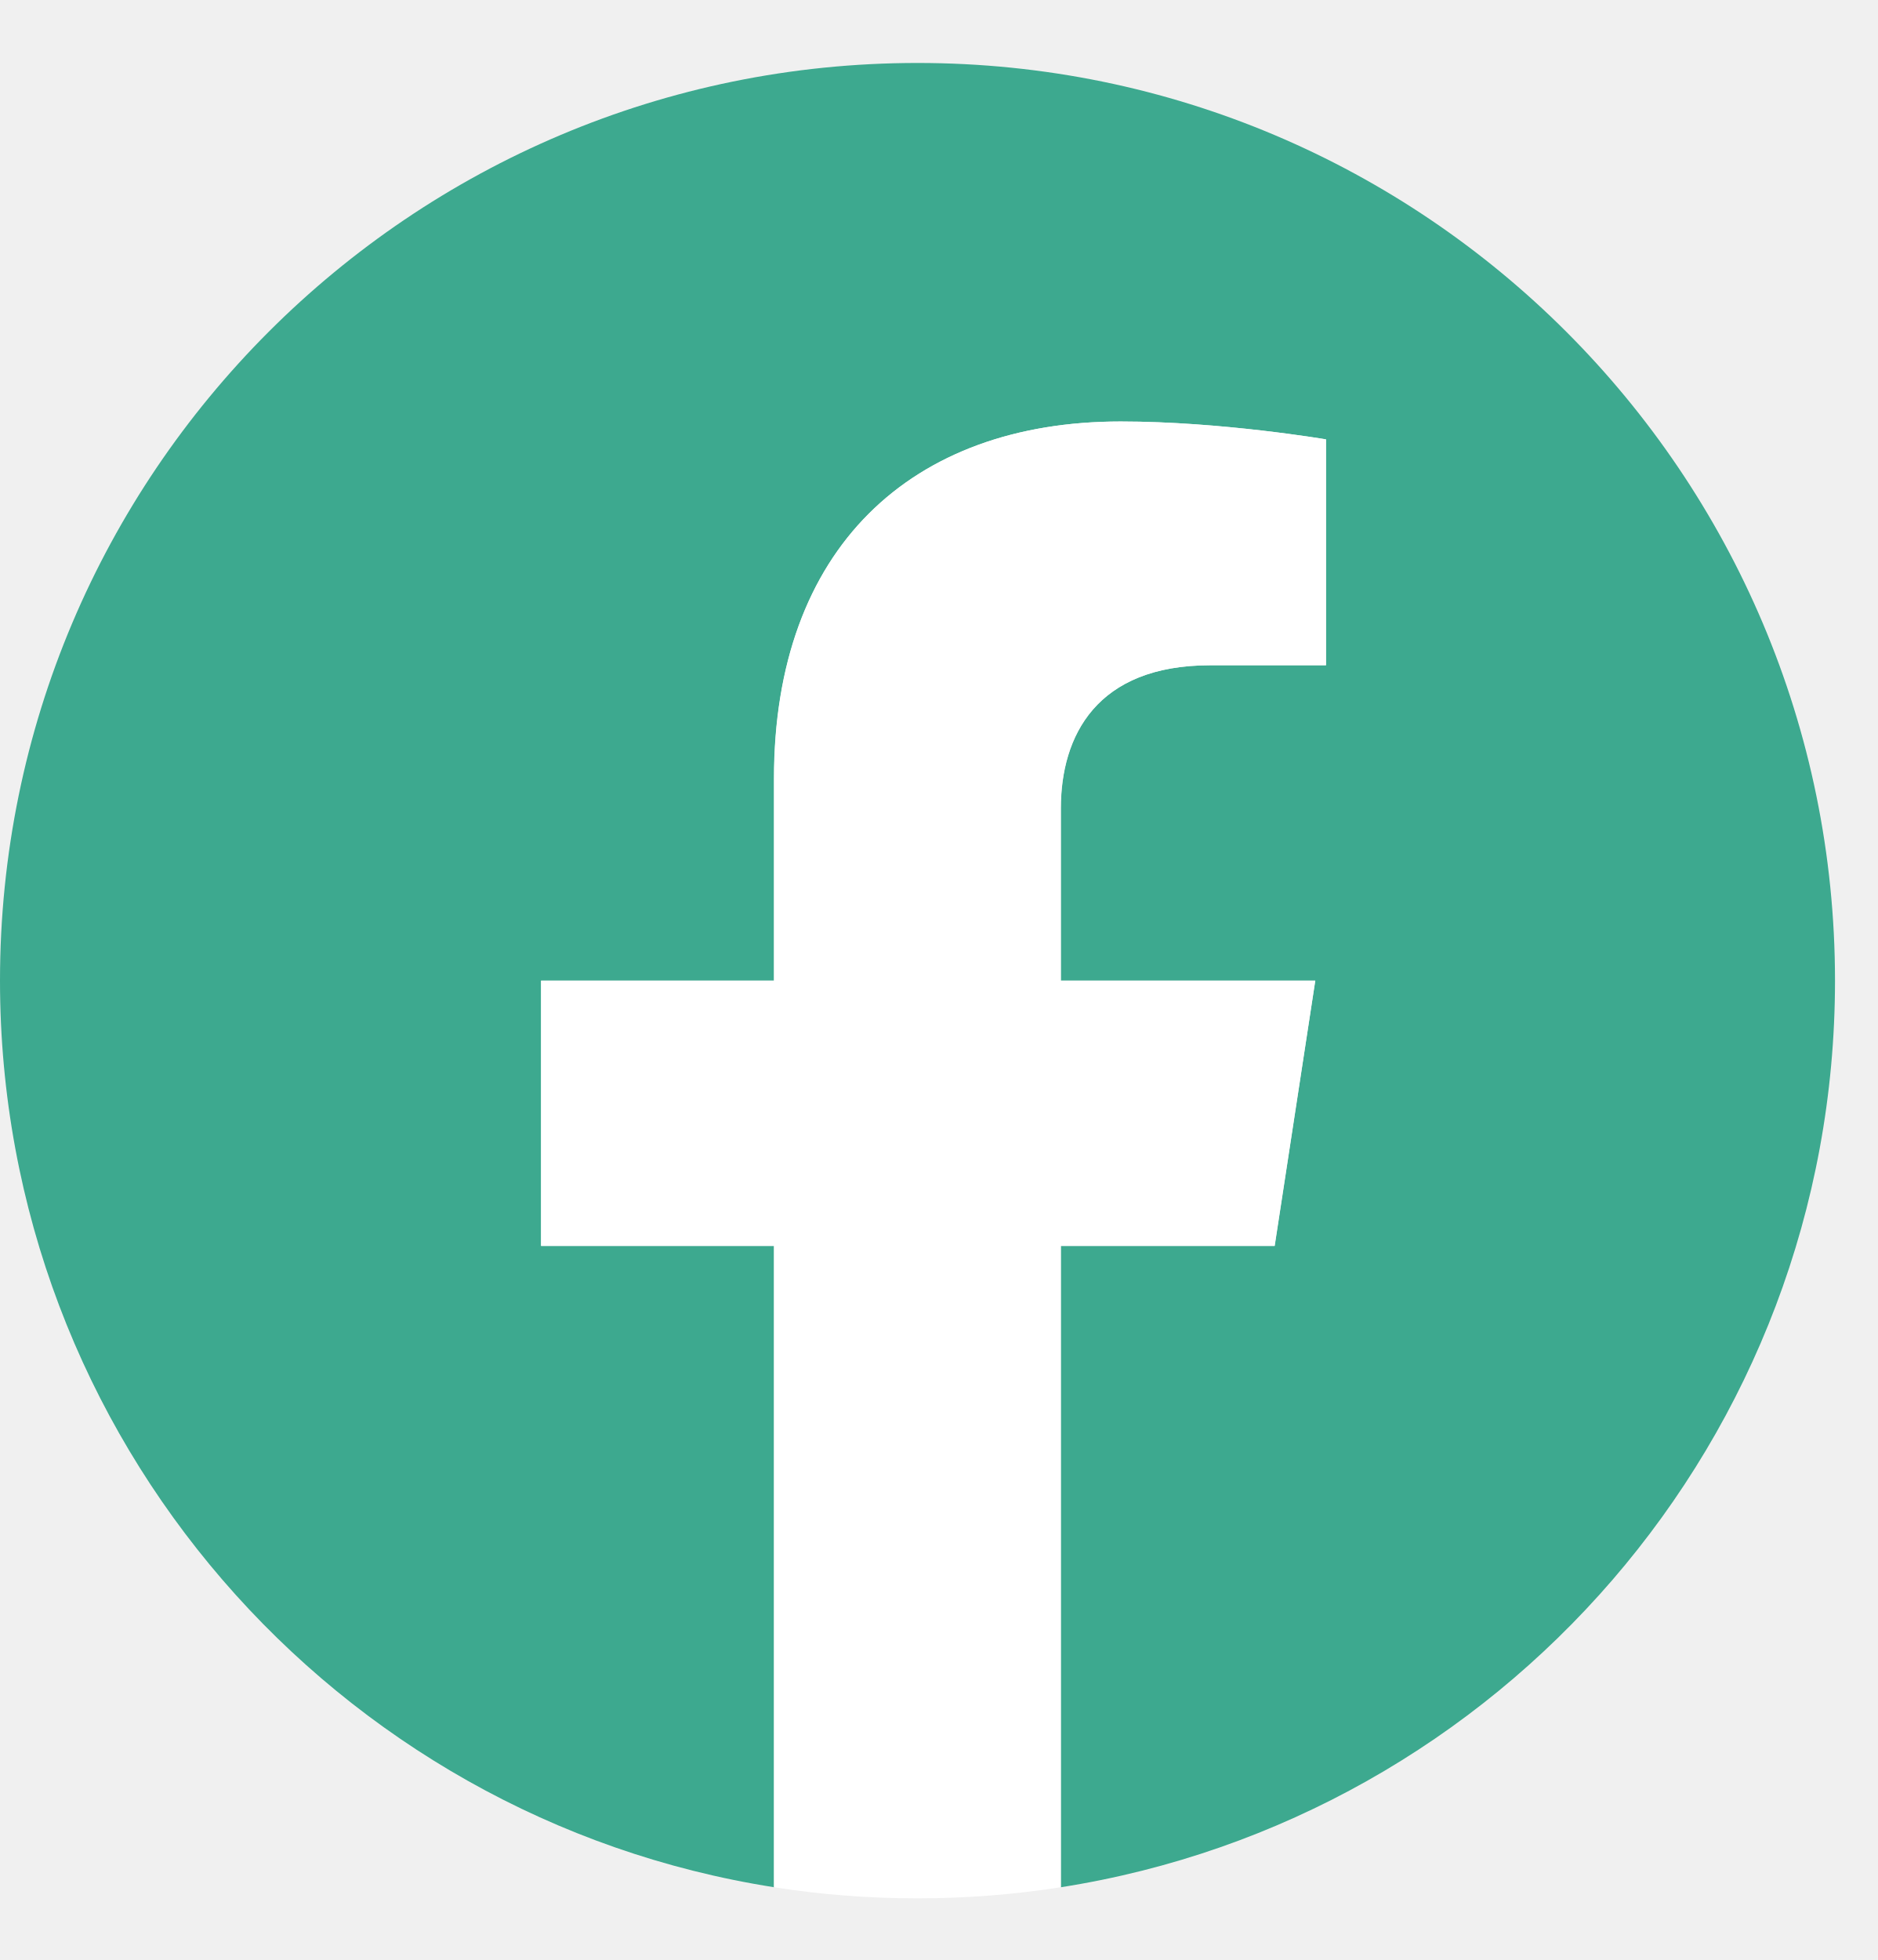
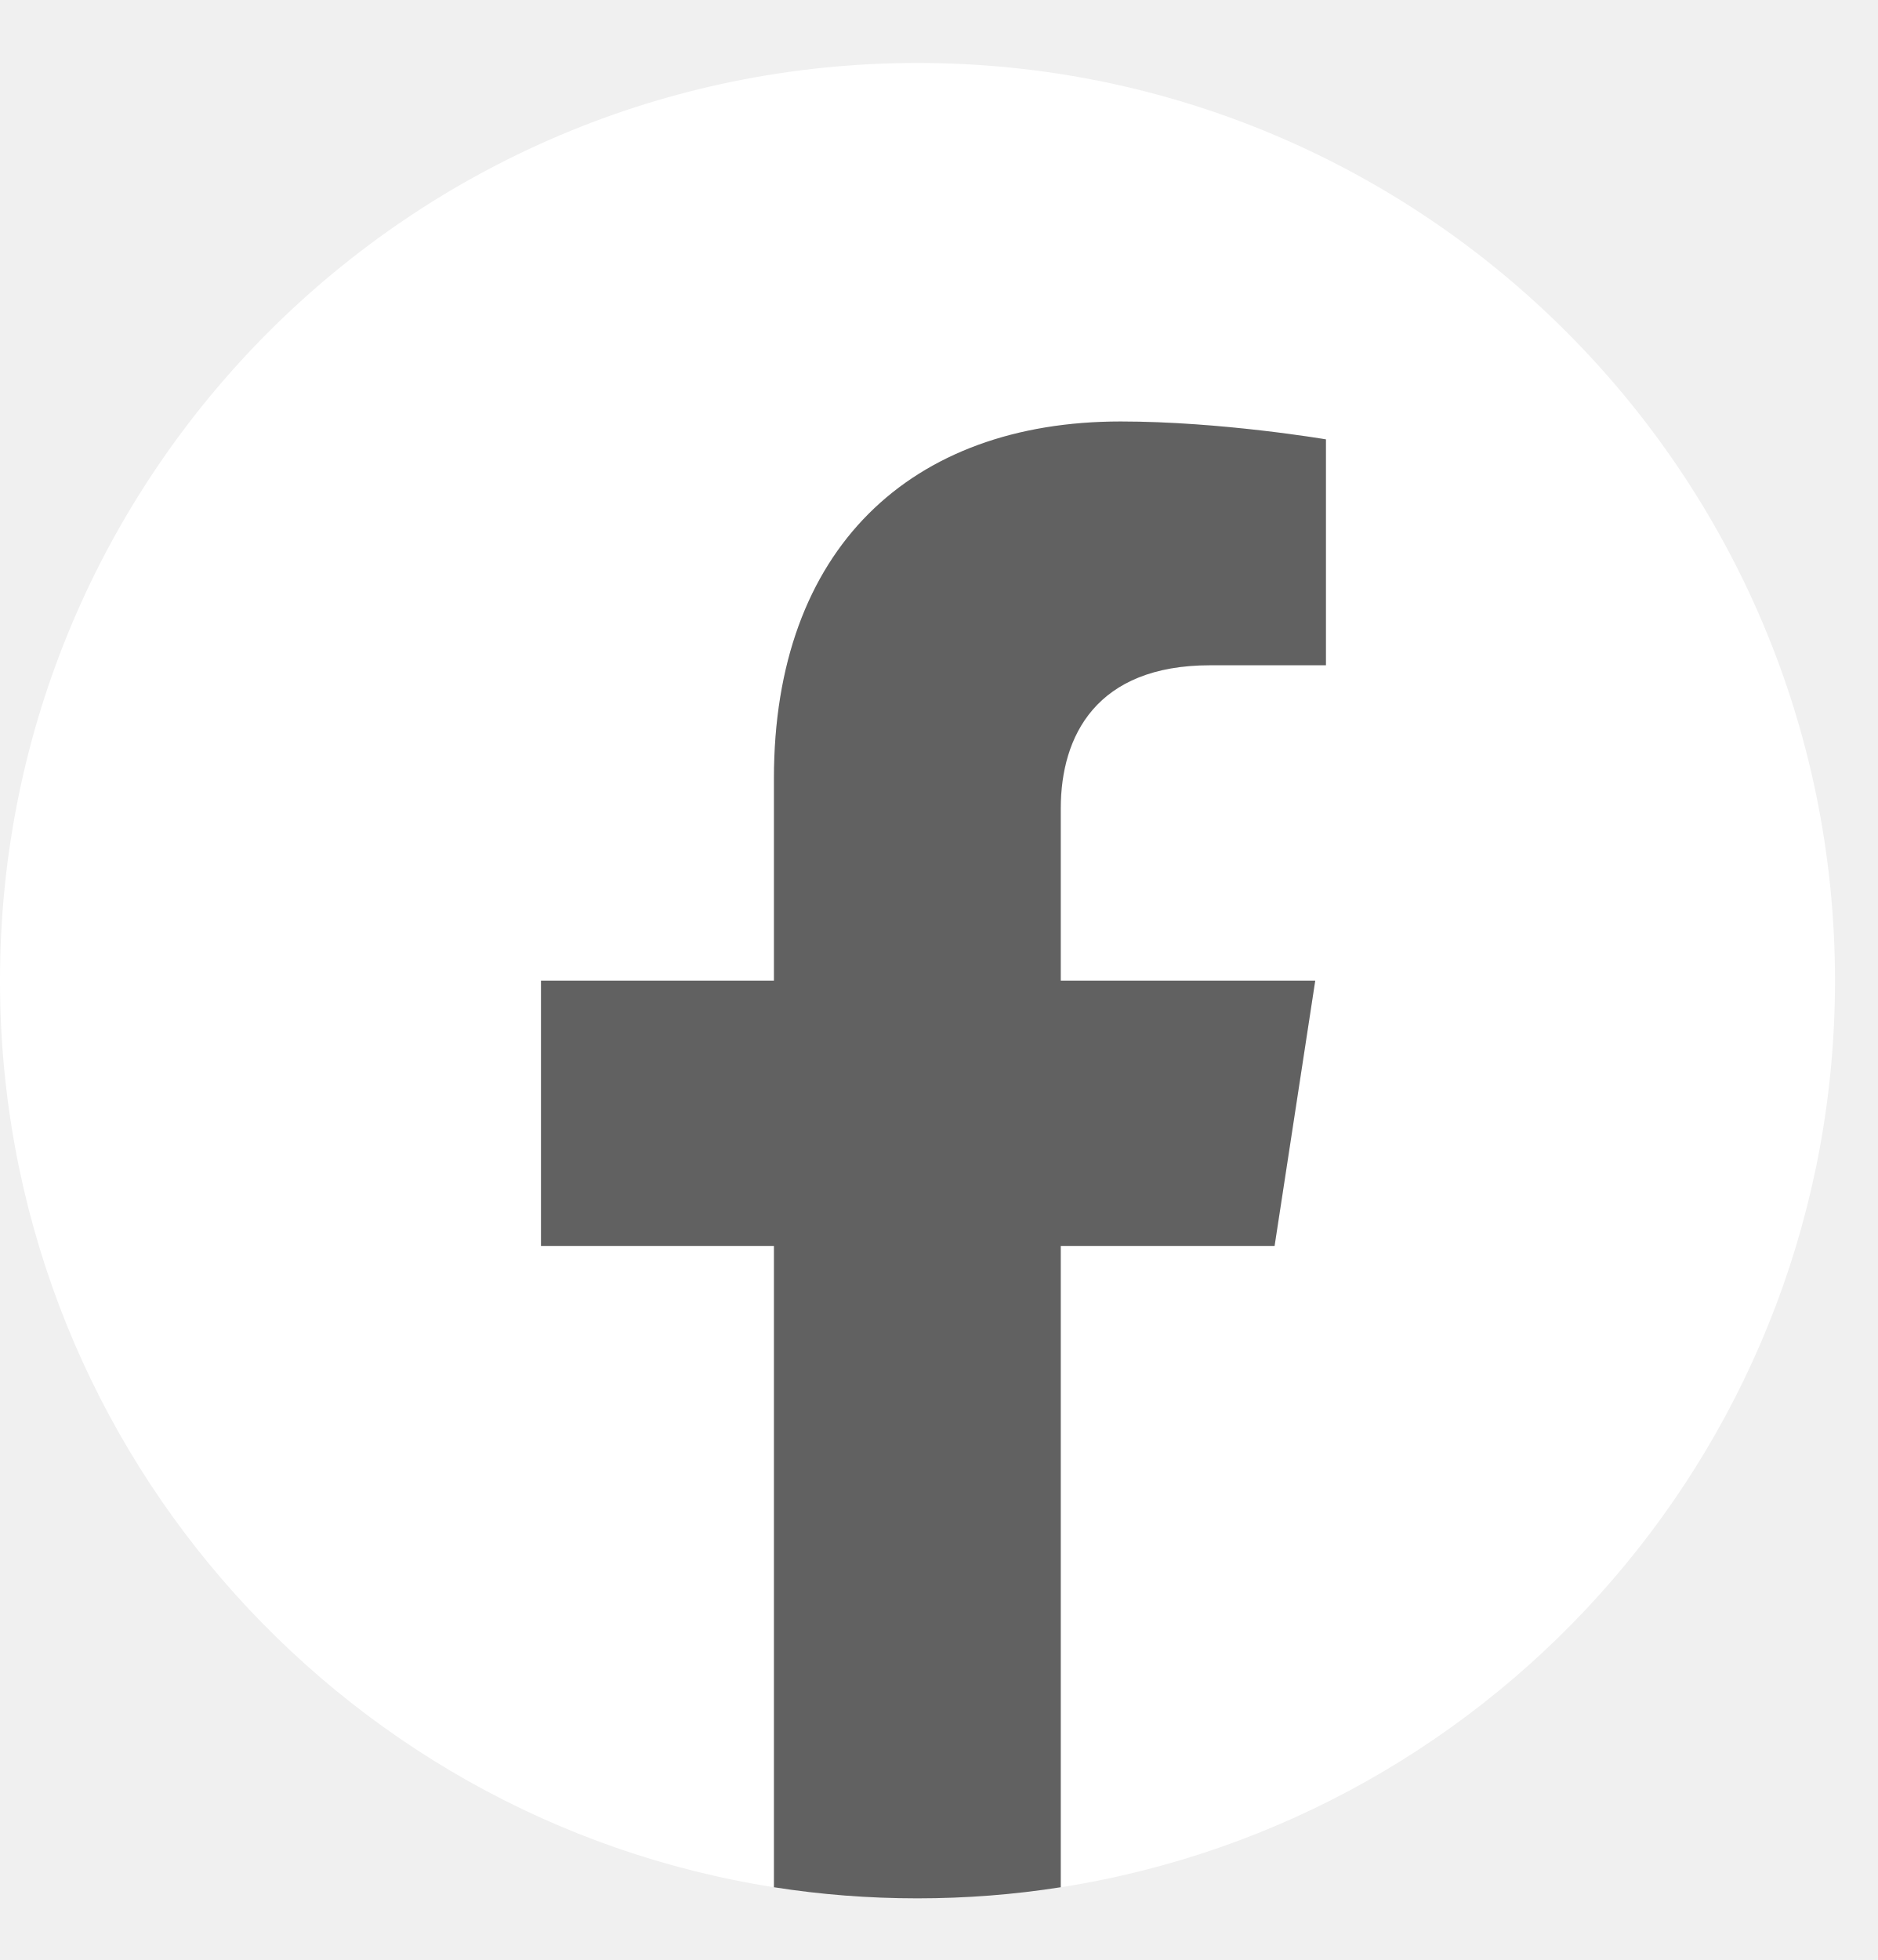
<svg xmlns="http://www.w3.org/2000/svg" width="23" height="24" viewBox="0 0 23 24" fill="none">
-   <path class="primaryColor" d="M22.475 12.008C22.475 5.802 17.444 0.771 11.238 0.771C5.031 0.771 0 5.802 0 12.008C0 17.617 4.109 22.267 9.481 23.109V15.256H6.628V12.008H9.481V9.532C9.481 6.716 11.159 5.161 13.726 5.161C14.957 5.161 16.242 5.38 16.242 5.38V8.146H14.825C13.43 8.146 12.994 9.011 12.994 9.9V12.008H16.11L15.613 15.256H12.994V23.109C18.366 22.267 22.475 17.617 22.475 12.008Z" fill="#3DA98F" />
-   <path d="M15.611 15.256L16.109 12.008H12.992V9.9C12.992 9.011 13.427 8.146 14.823 8.146H16.24V5.38C16.24 5.38 14.955 5.161 13.725 5.161C11.158 5.161 9.479 6.716 9.479 9.532V12.008H6.626V15.256H9.479V23.109C10.052 23.199 10.638 23.245 11.236 23.245C11.834 23.245 12.419 23.199 12.992 23.109V15.256H15.611Z" fill="white" />
+   <path d="M22.475 12.008C22.475 5.802 17.444 0.771 11.238 0.771C5.031 0.771 0 5.802 0 12.008C0 17.617 4.109 22.267 9.481 23.109V15.256H6.628V12.008H9.481V9.532C9.481 6.716 11.159 5.161 13.726 5.161C14.957 5.161 16.242 5.38 16.242 5.38V8.146H14.825C13.43 8.146 12.994 9.011 12.994 9.9V12.008H16.11L15.613 15.256H12.994V23.109C18.366 22.267 22.475 17.617 22.475 12.008Z" fill="white" />
+   <path d="M15.611 15.256L16.109 12.008H12.992V9.9C12.992 9.011 13.427 8.146 14.823 8.146H16.24V5.38C16.24 5.38 14.955 5.161 13.725 5.161C11.158 5.161 9.479 6.716 9.479 9.532V12.008H6.626V15.256H9.479V23.109C10.052 23.199 10.638 23.245 11.236 23.245C11.834 23.245 12.419 23.199 12.992 23.109V15.256H15.611Z" fill="#616161" />
</svg>
